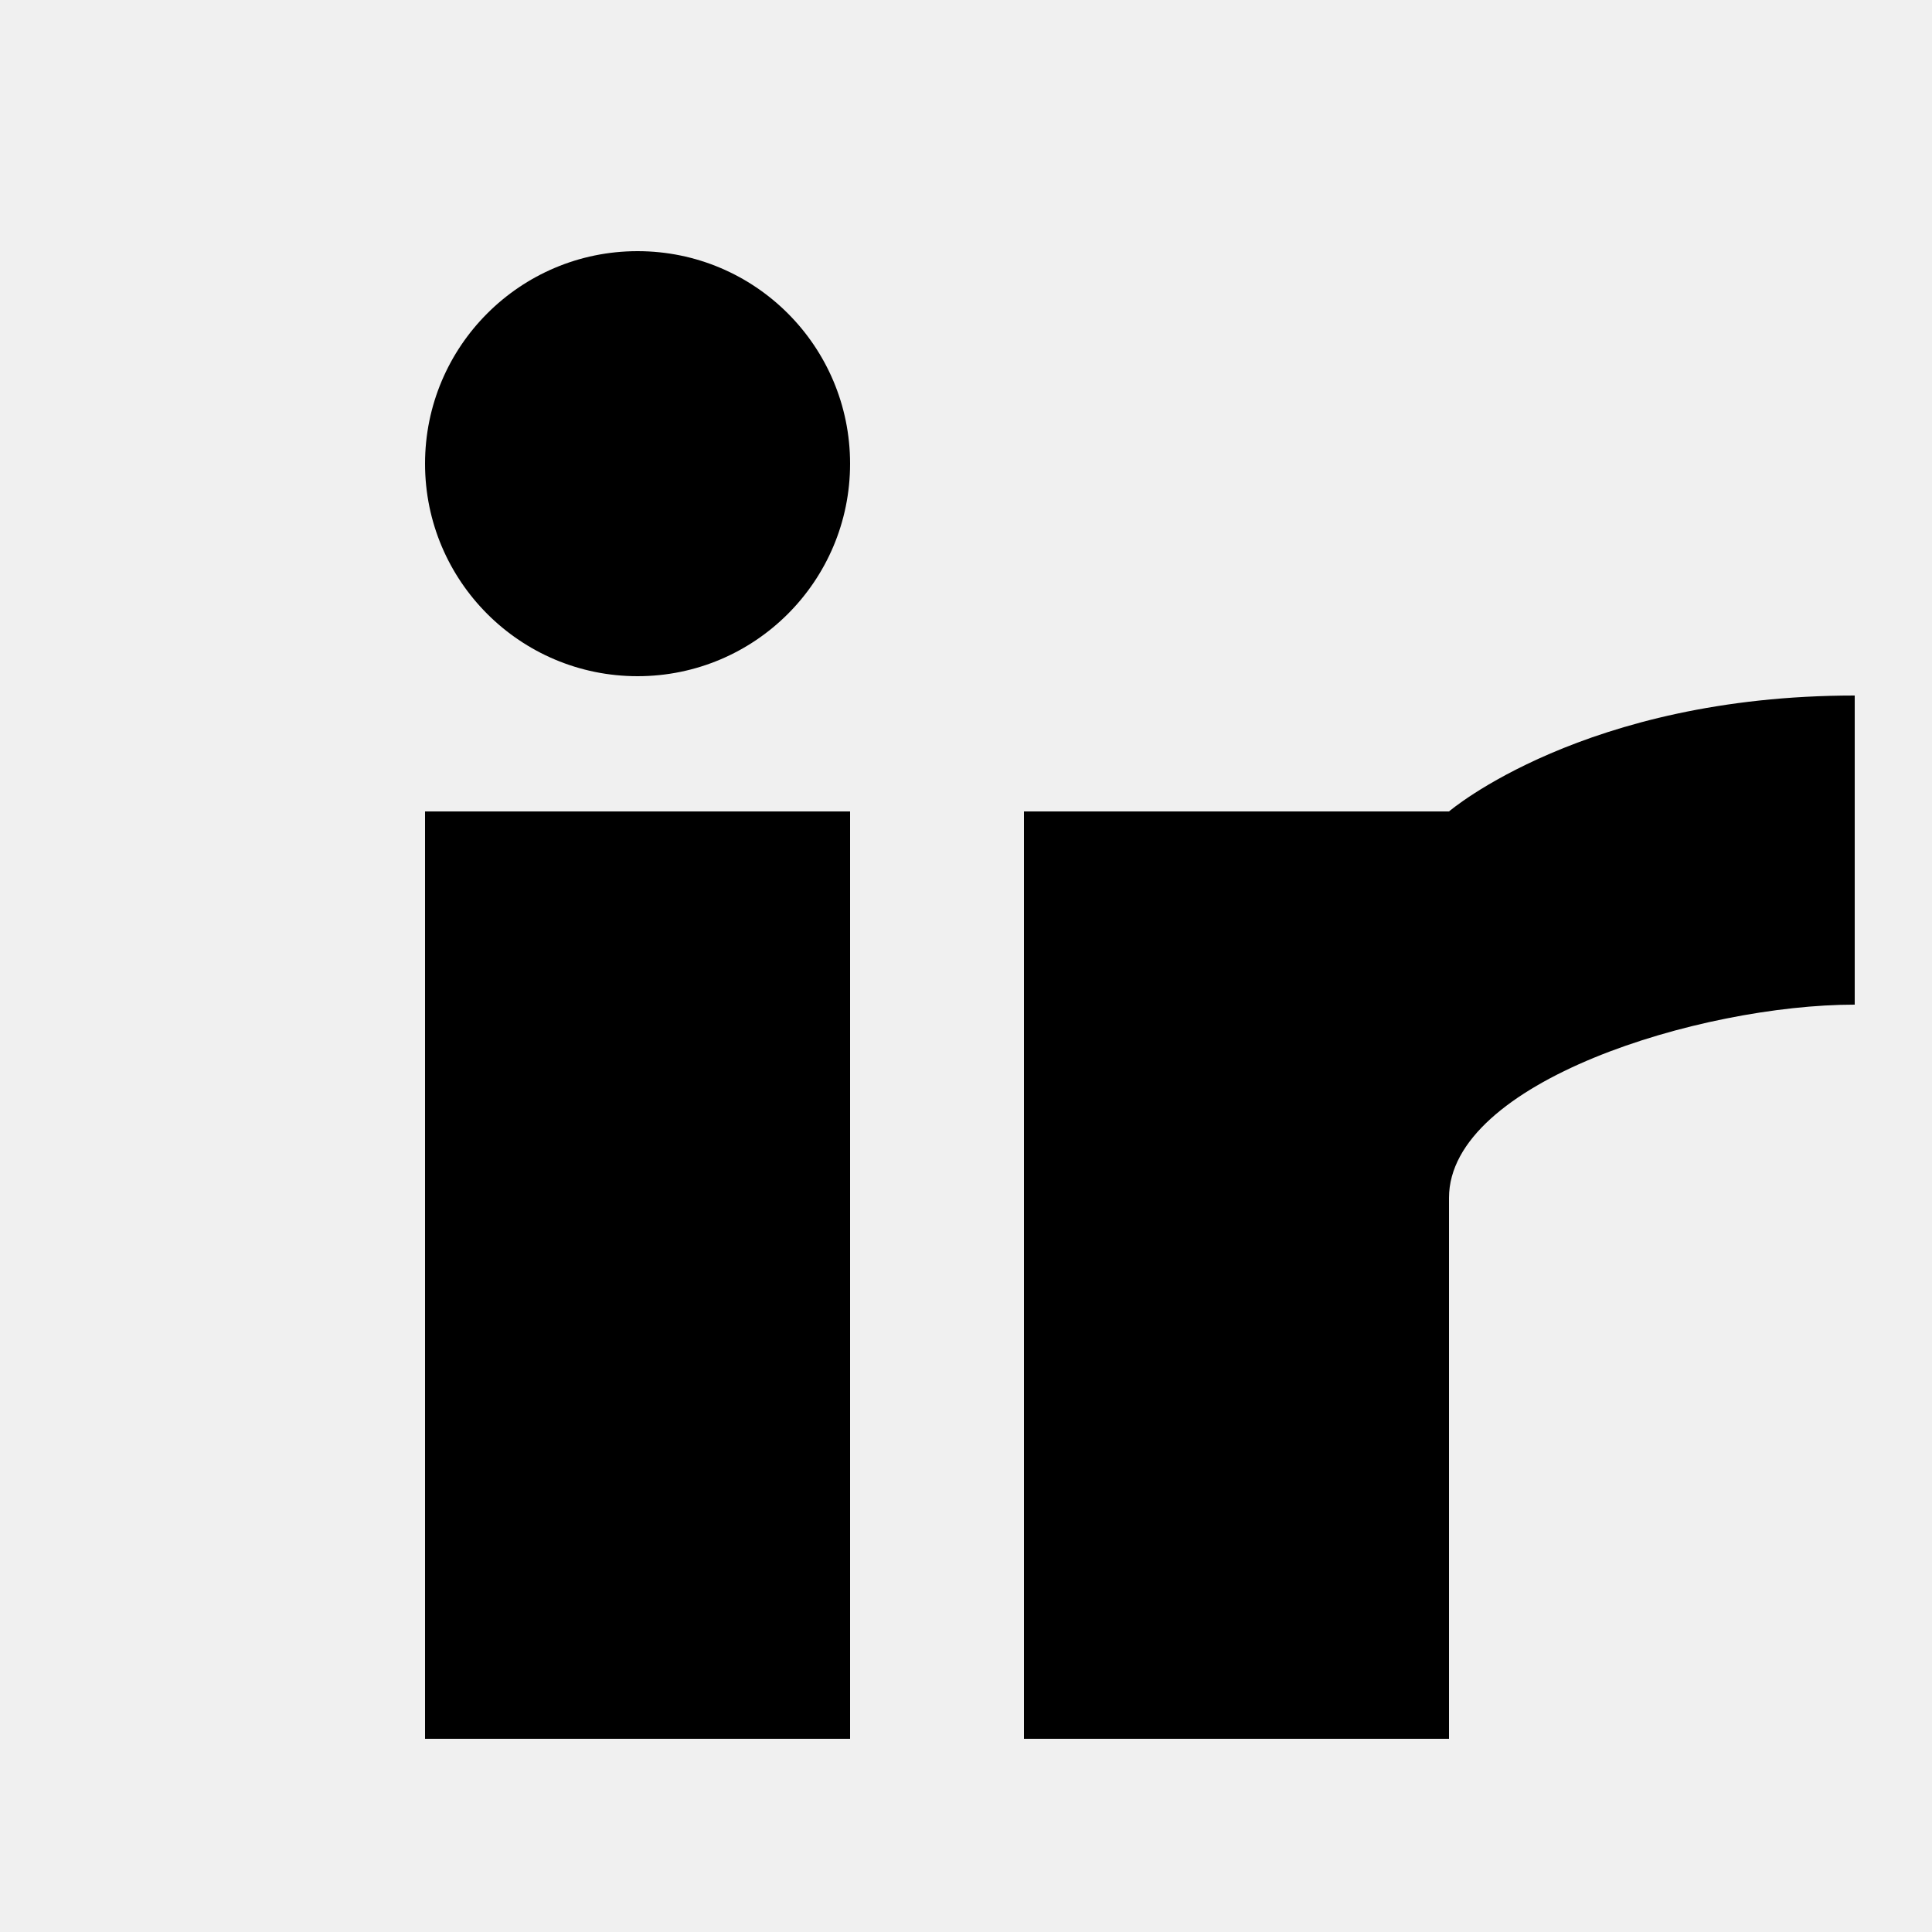
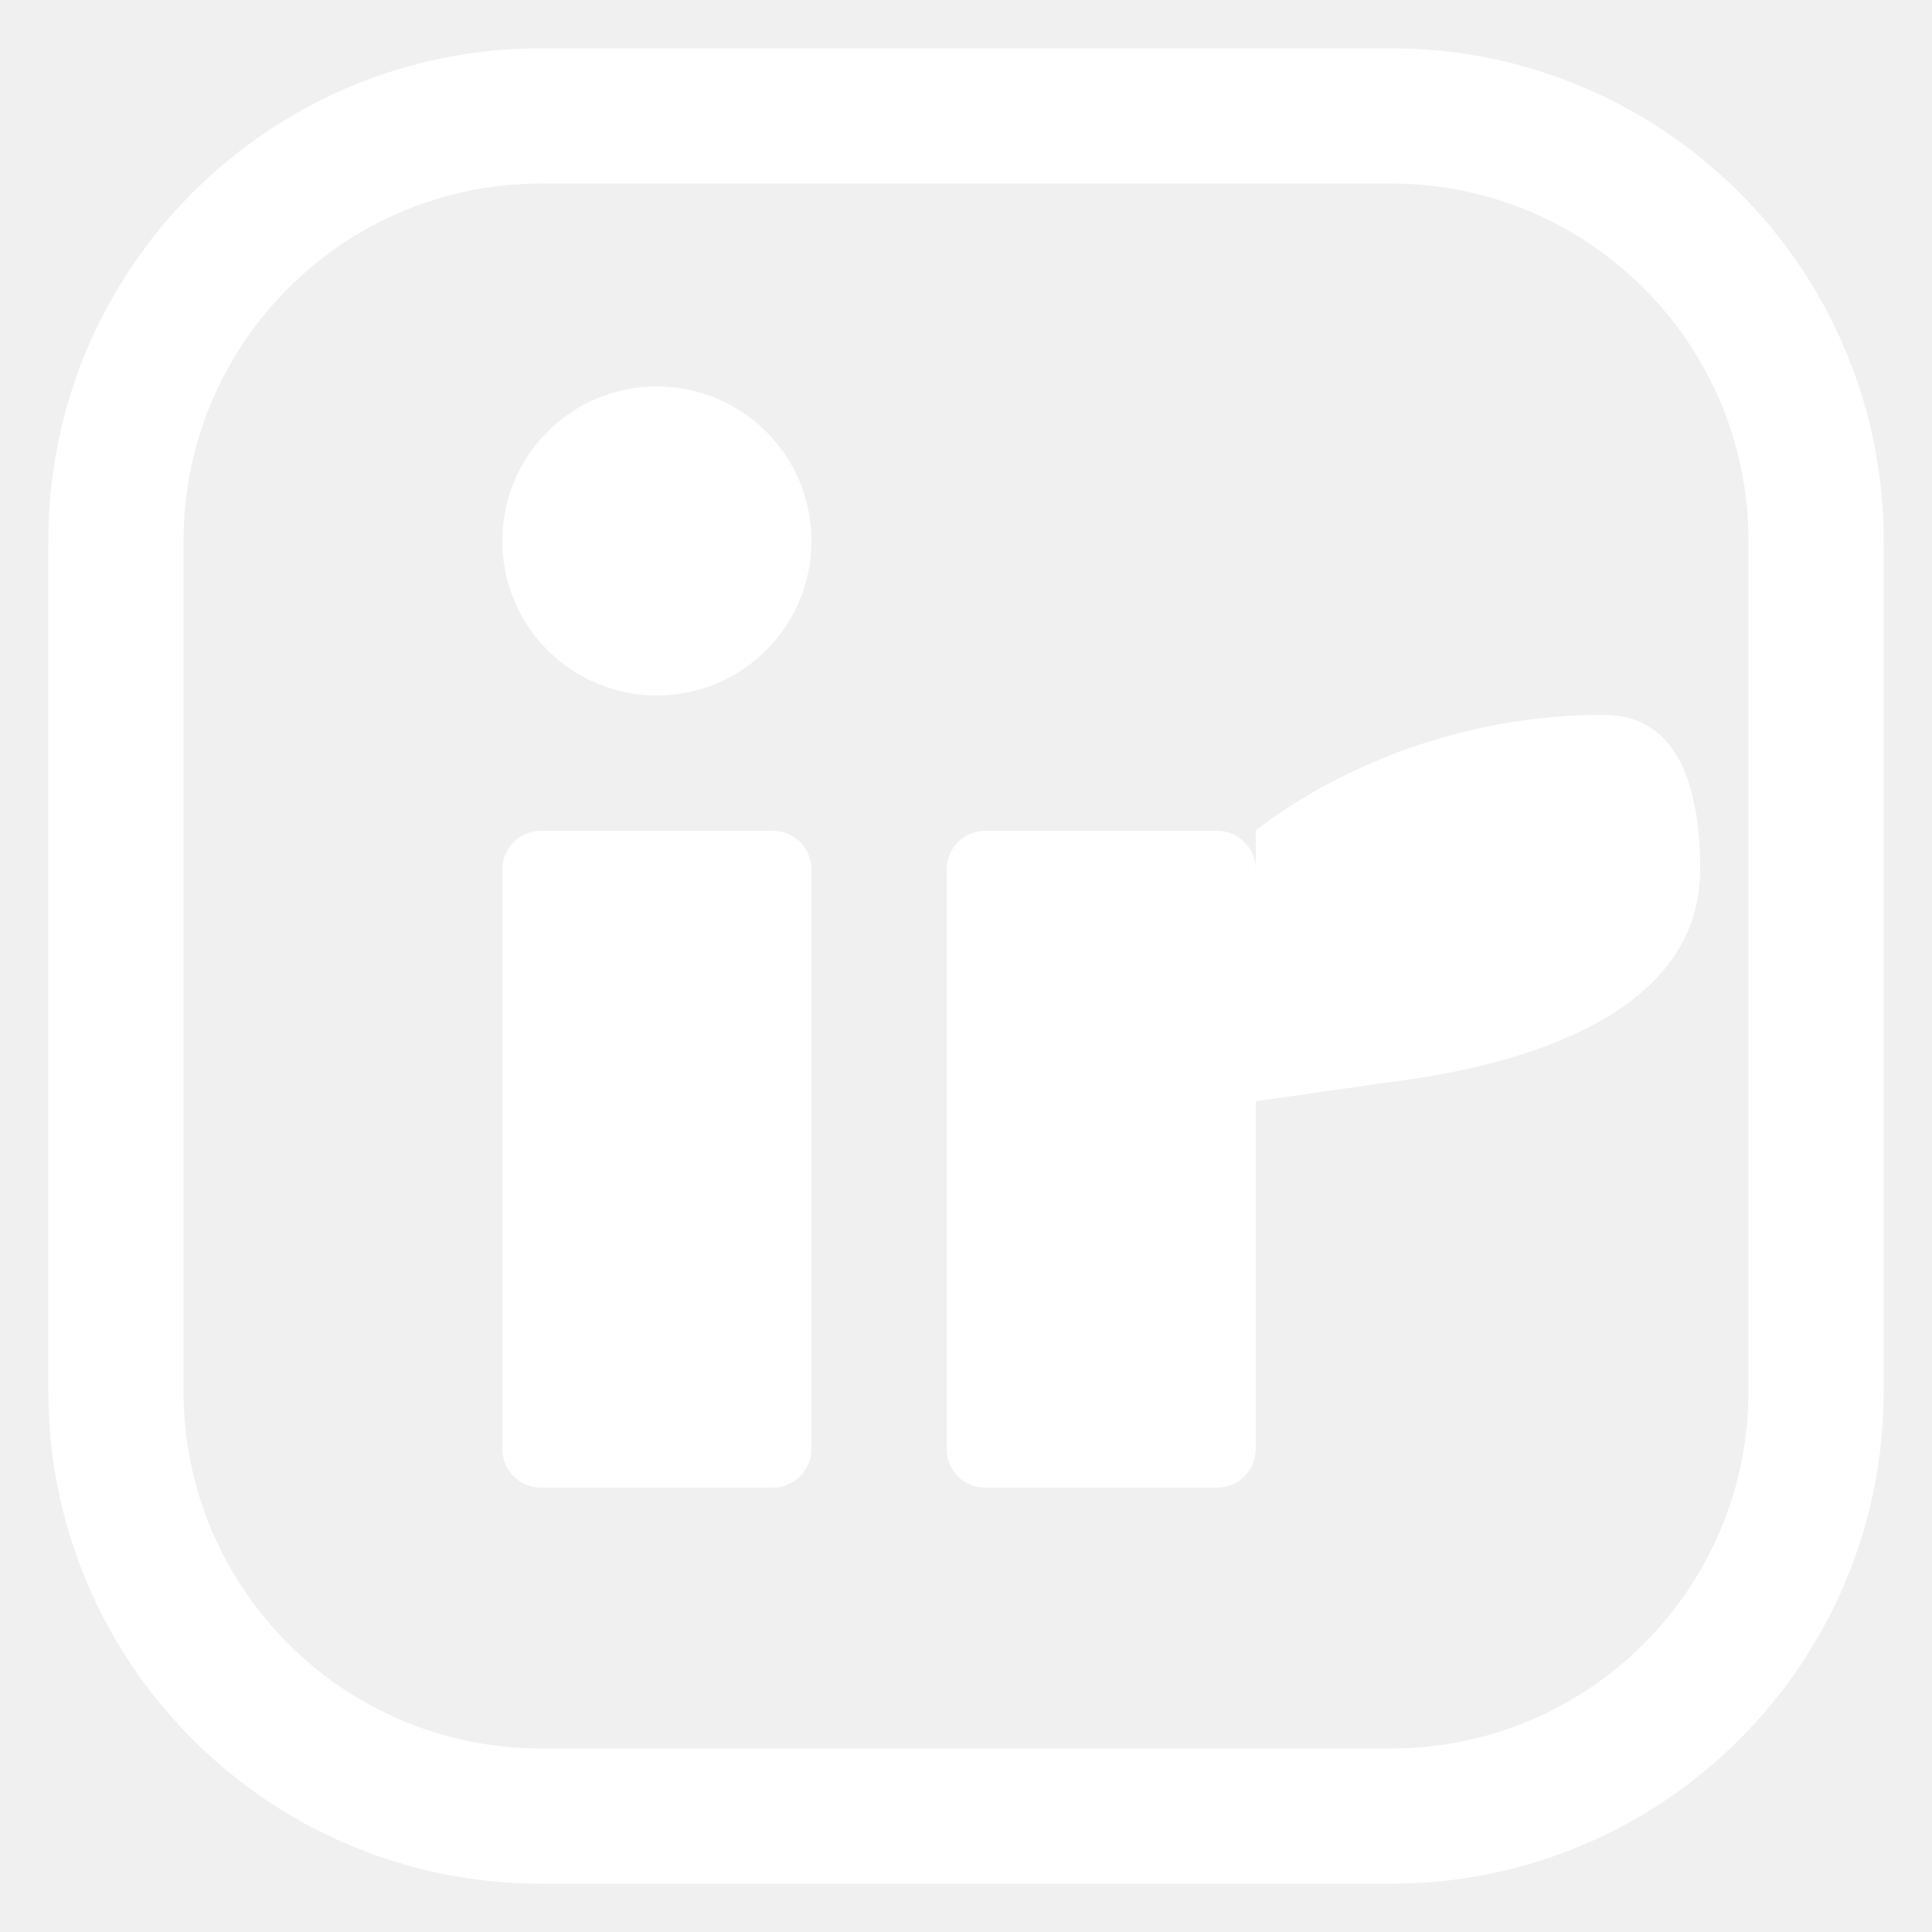
- <svg xmlns="http://www.w3.org/2000/svg" viewBox="0 0 100 100" fill="currentColor">
-   <circle cx="33" cy="24" r="11" />
-   <rect x="22" y="42" width="22" height="48" />
-   <rect x="53" y="42" width="22" height="48" />
-   <path d="M75 42 C75 42, 82 36, 96 36 L96 52 C88 52, 75 56, 75 62 Z" />
+ <svg xmlns="http://www.w3.org/2000/svg" viewBox="0 0 100 100">
+   <rect x="6" y="6" width="88" height="88" rx="22" stroke="#ffffff" stroke-width="7" fill="none" />
+   <circle cx="34" cy="28" r="8" fill="#ffffff" />
+   <rect x="26" y="43" width="16" height="34" rx="2" fill="#ffffff" />
+   <rect x="49" y="43" width="16" height="34" rx="2" fill="#ffffff" />
+   <path d="M65 43 C65 43, 72 37, 83 37 C87 37, 88 41, 88 45 C88 52, 80 55, 72 56 L65 57 Z" fill="#ffffff" />
</svg>
